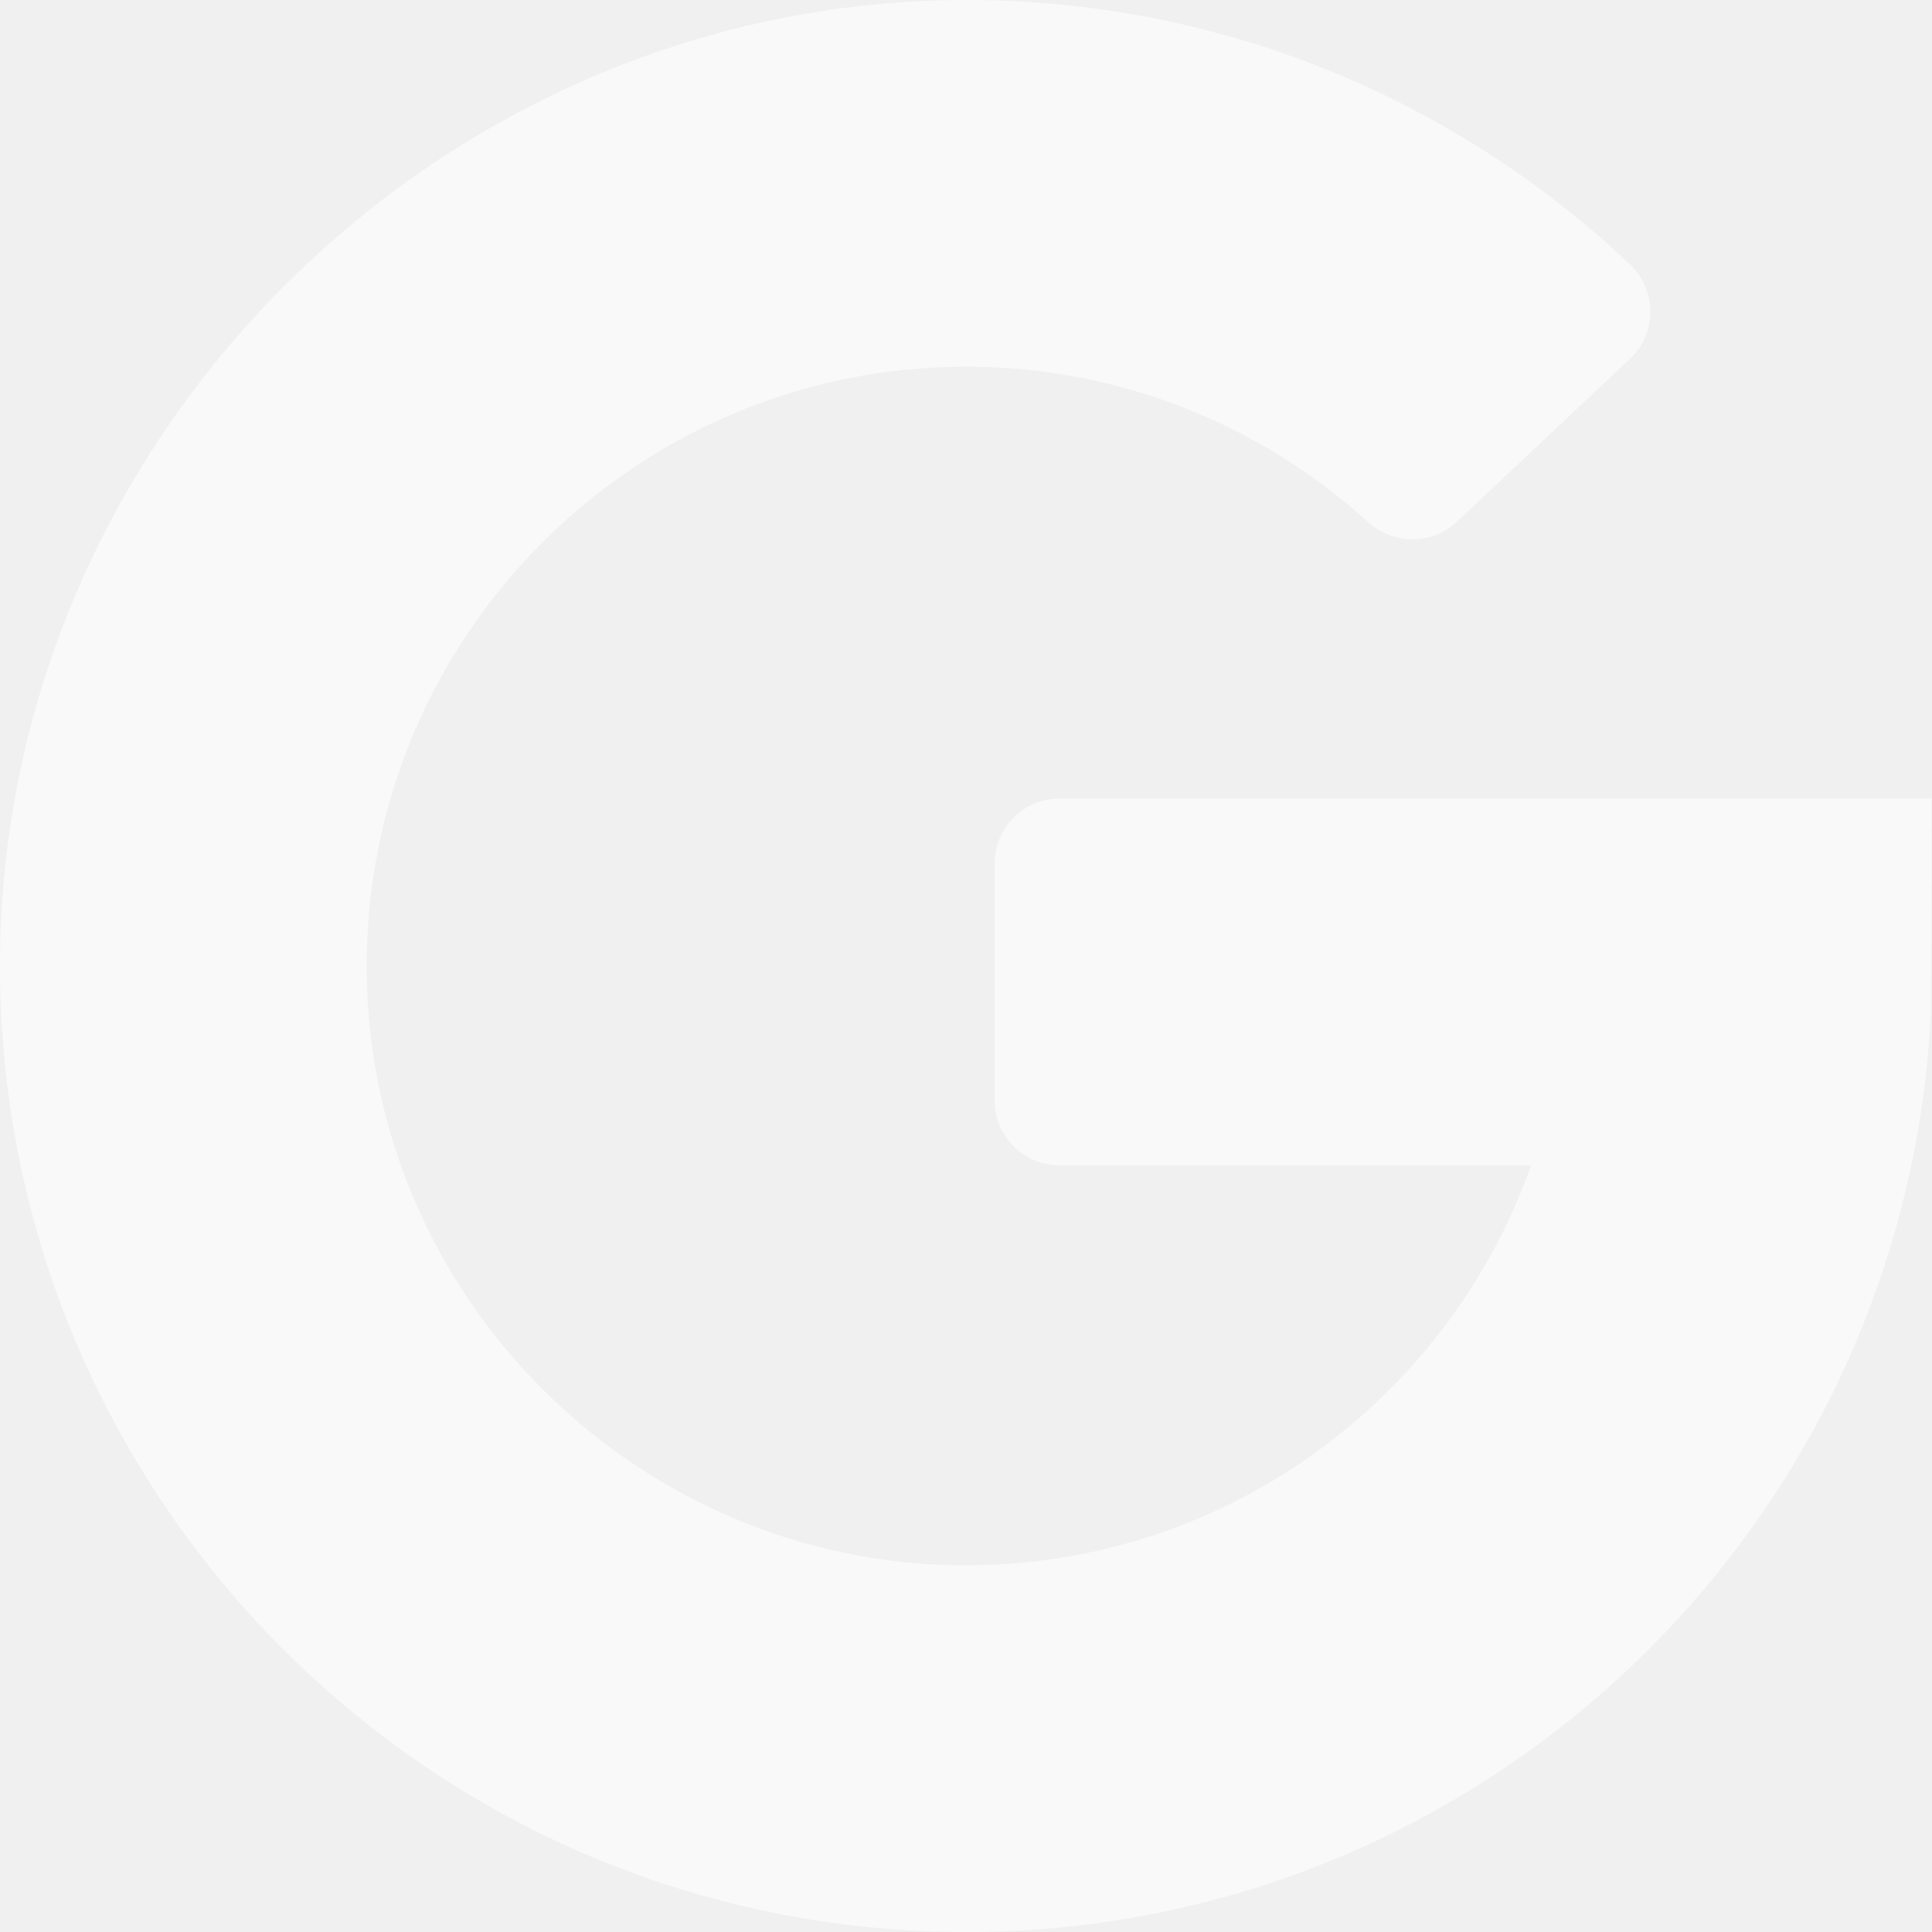
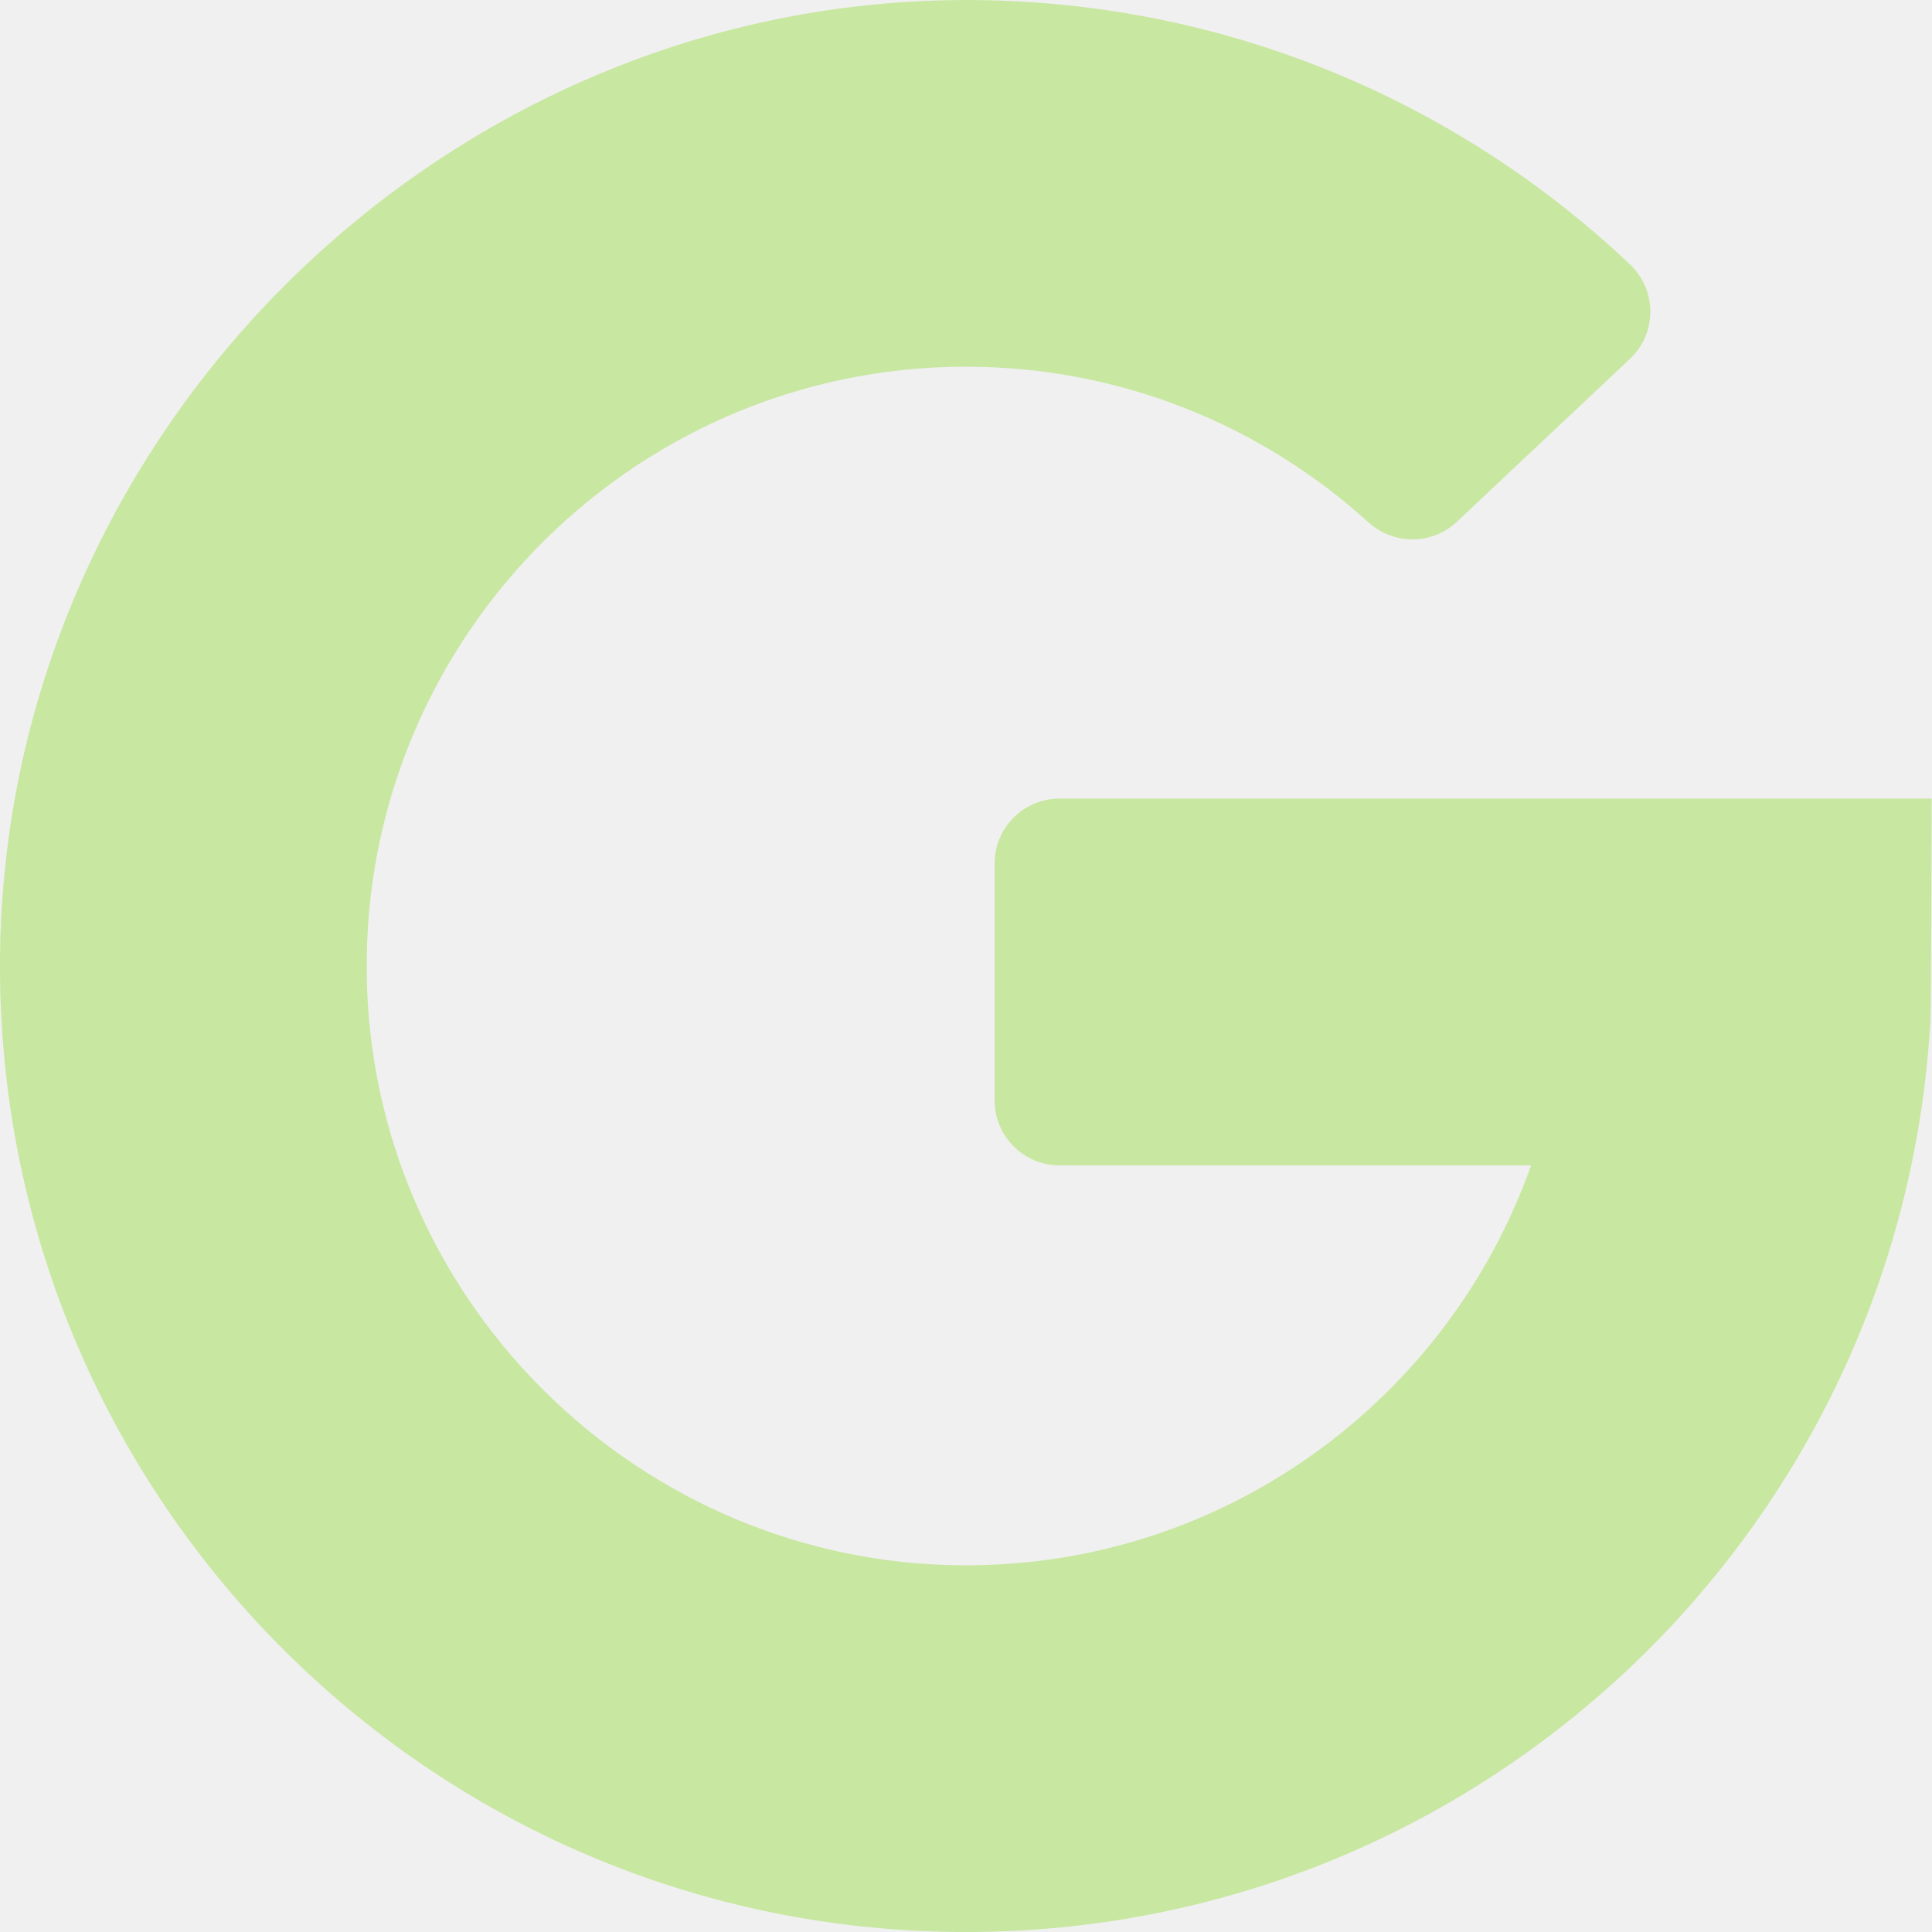
<svg xmlns="http://www.w3.org/2000/svg" width="30" height="30" viewBox="0 0 30 30" fill="none">
  <g opacity="0.6">
-     <path d="M16.45 18.095H23.775C22.49 21.73 19.007 24.336 14.93 24.306C9.983 24.27 5.893 20.312 5.701 15.369C5.495 10.07 9.746 5.694 15 5.694C17.402 5.694 19.595 6.609 21.247 8.109C21.639 8.464 22.235 8.466 22.62 8.104L25.31 5.572C25.731 5.176 25.732 4.507 25.313 4.109C22.692 1.626 19.176 0.079 15.299 0.003C7.029 -0.159 0.058 6.622 0 14.893C-0.058 23.226 6.68 30 15 30C23.001 30 29.537 23.735 29.975 15.844C29.987 15.745 29.994 12.401 29.994 12.401H16.45C15.895 12.401 15.445 12.851 15.445 13.406V17.089C15.445 17.645 15.895 18.095 16.45 18.095Z" fill="white" />
+     <path d="M16.45 18.095H23.775C22.49 21.73 19.007 24.336 14.93 24.306C9.983 24.27 5.893 20.312 5.701 15.369C5.495 10.07 9.746 5.694 15 5.694C17.402 5.694 19.595 6.609 21.247 8.109C21.639 8.464 22.235 8.466 22.62 8.104L25.31 5.572C25.731 5.176 25.732 4.507 25.313 4.109C22.692 1.626 19.176 0.079 15.299 0.003C7.029 -0.159 0.058 6.622 0 14.893C-0.058 23.226 6.68 30 15 30C23.001 30 29.537 23.735 29.975 15.844C29.987 15.745 29.994 12.401 29.994 12.401H16.45C15.895 12.401 15.445 12.851 15.445 13.406V17.089C15.445 17.645 15.895 18.095 16.45 18.095Z" fill="#AEE16D" />
  </g>
</svg>
